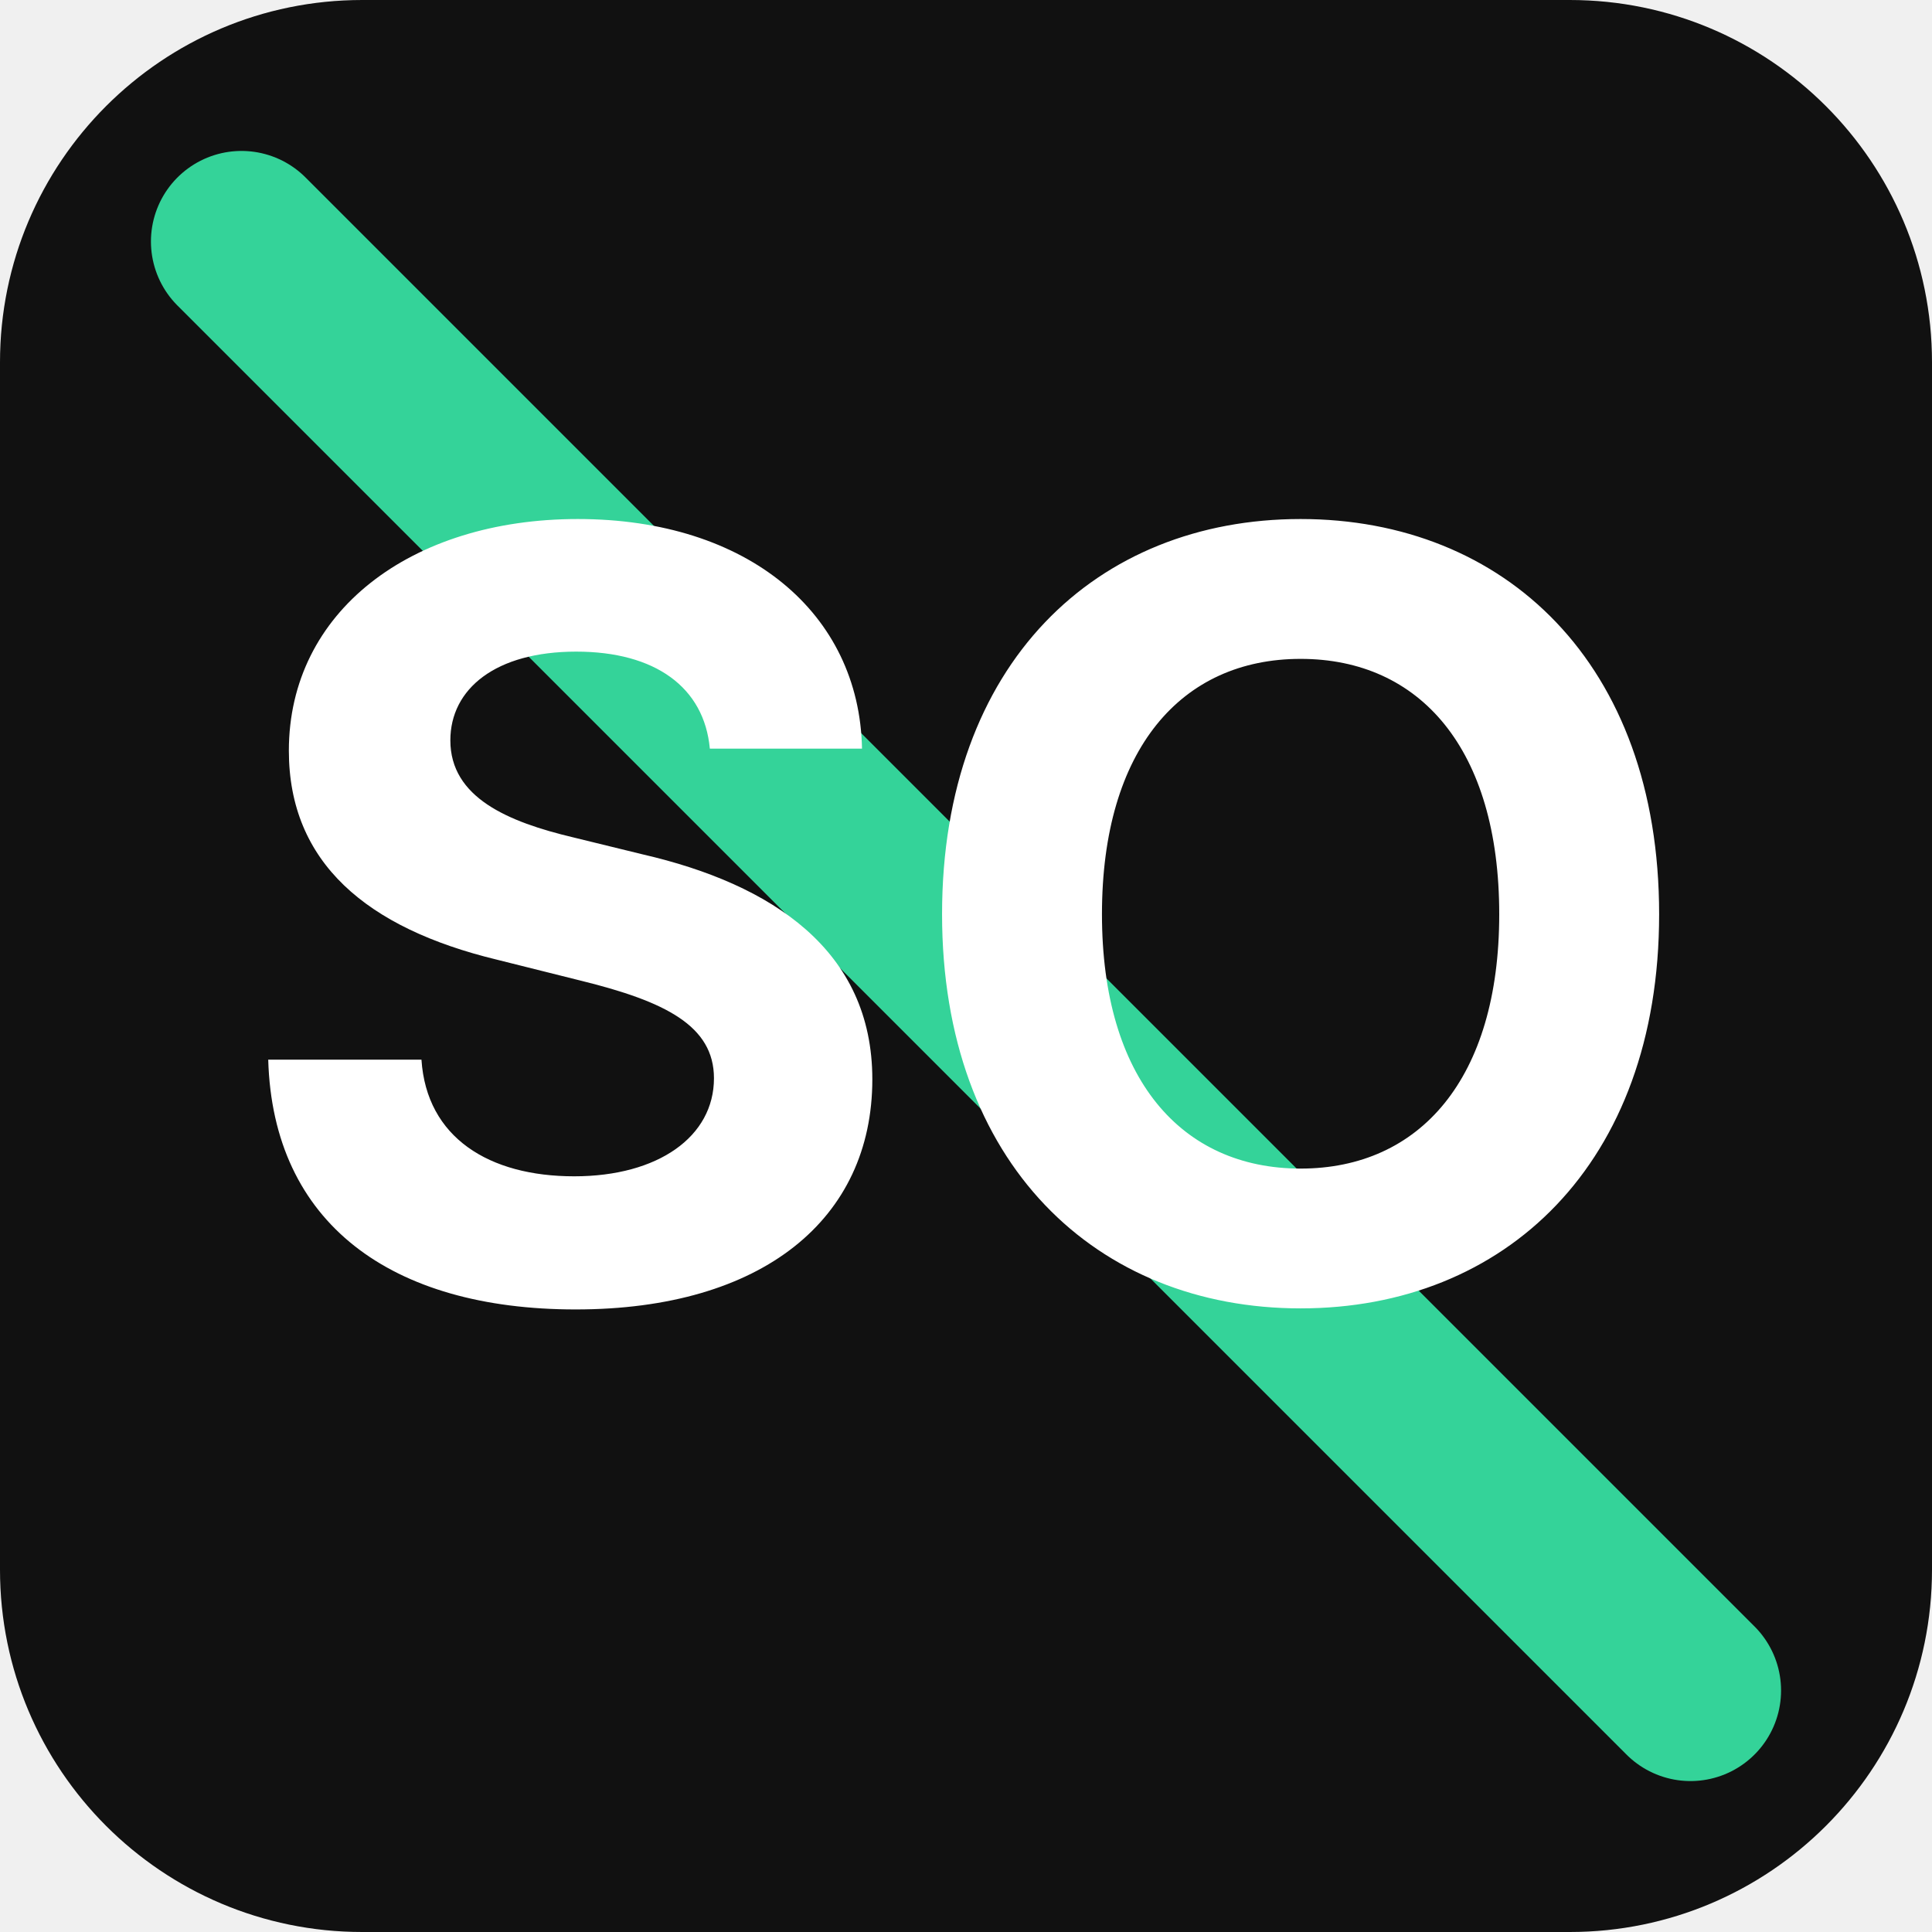
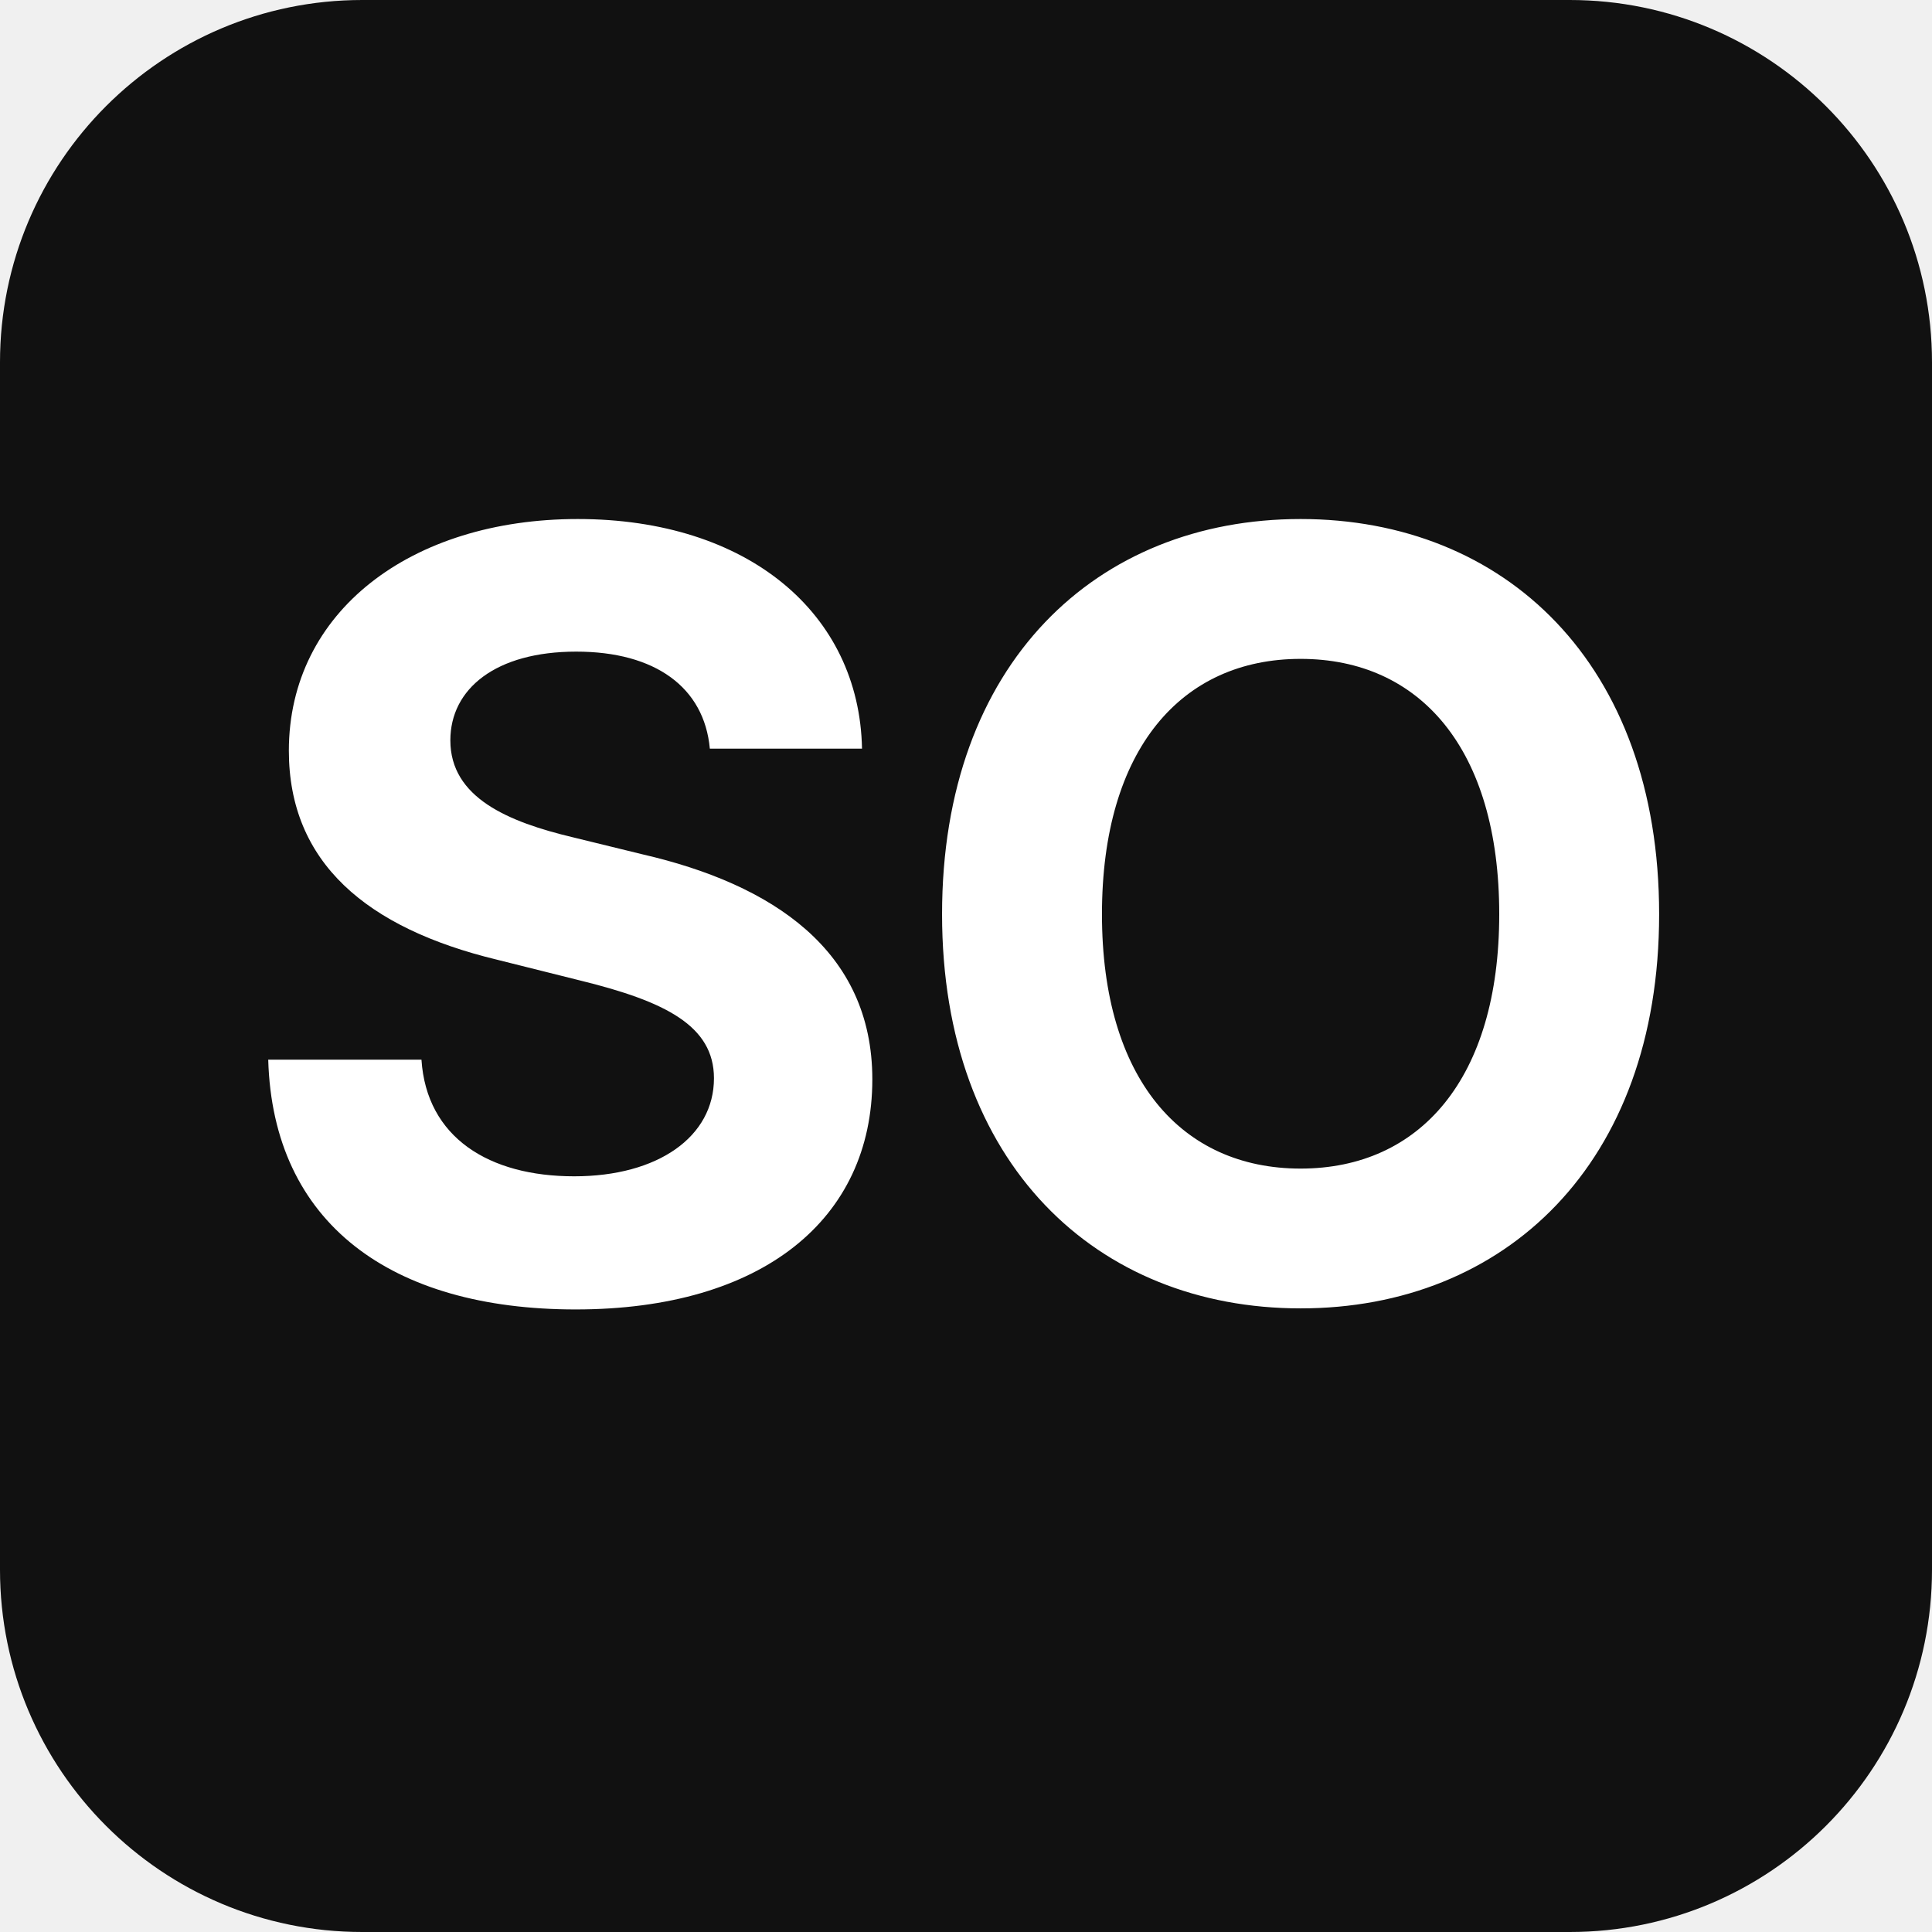
<svg xmlns="http://www.w3.org/2000/svg" viewBox="0 0 512 512">
-   <defs>
-     <clipPath id="rounded">
-       <rect width="512" height="512" rx="96" ry="96" />
-     </clipPath>
-   </defs>
  <rect width="512" height="512" rx="96" fill="#111" />
-   <line x1="64" y1="64" x2="448" y2="448" stroke="#34d399" stroke-width="48" stroke-linecap="round" />
  <text x="256" y="344" text-anchor="middle" font-family="Inter,system-ui,sans-serif" font-weight="700" font-size="280" fill="#fff" letter-spacing="-6">SO</text>
</svg>
